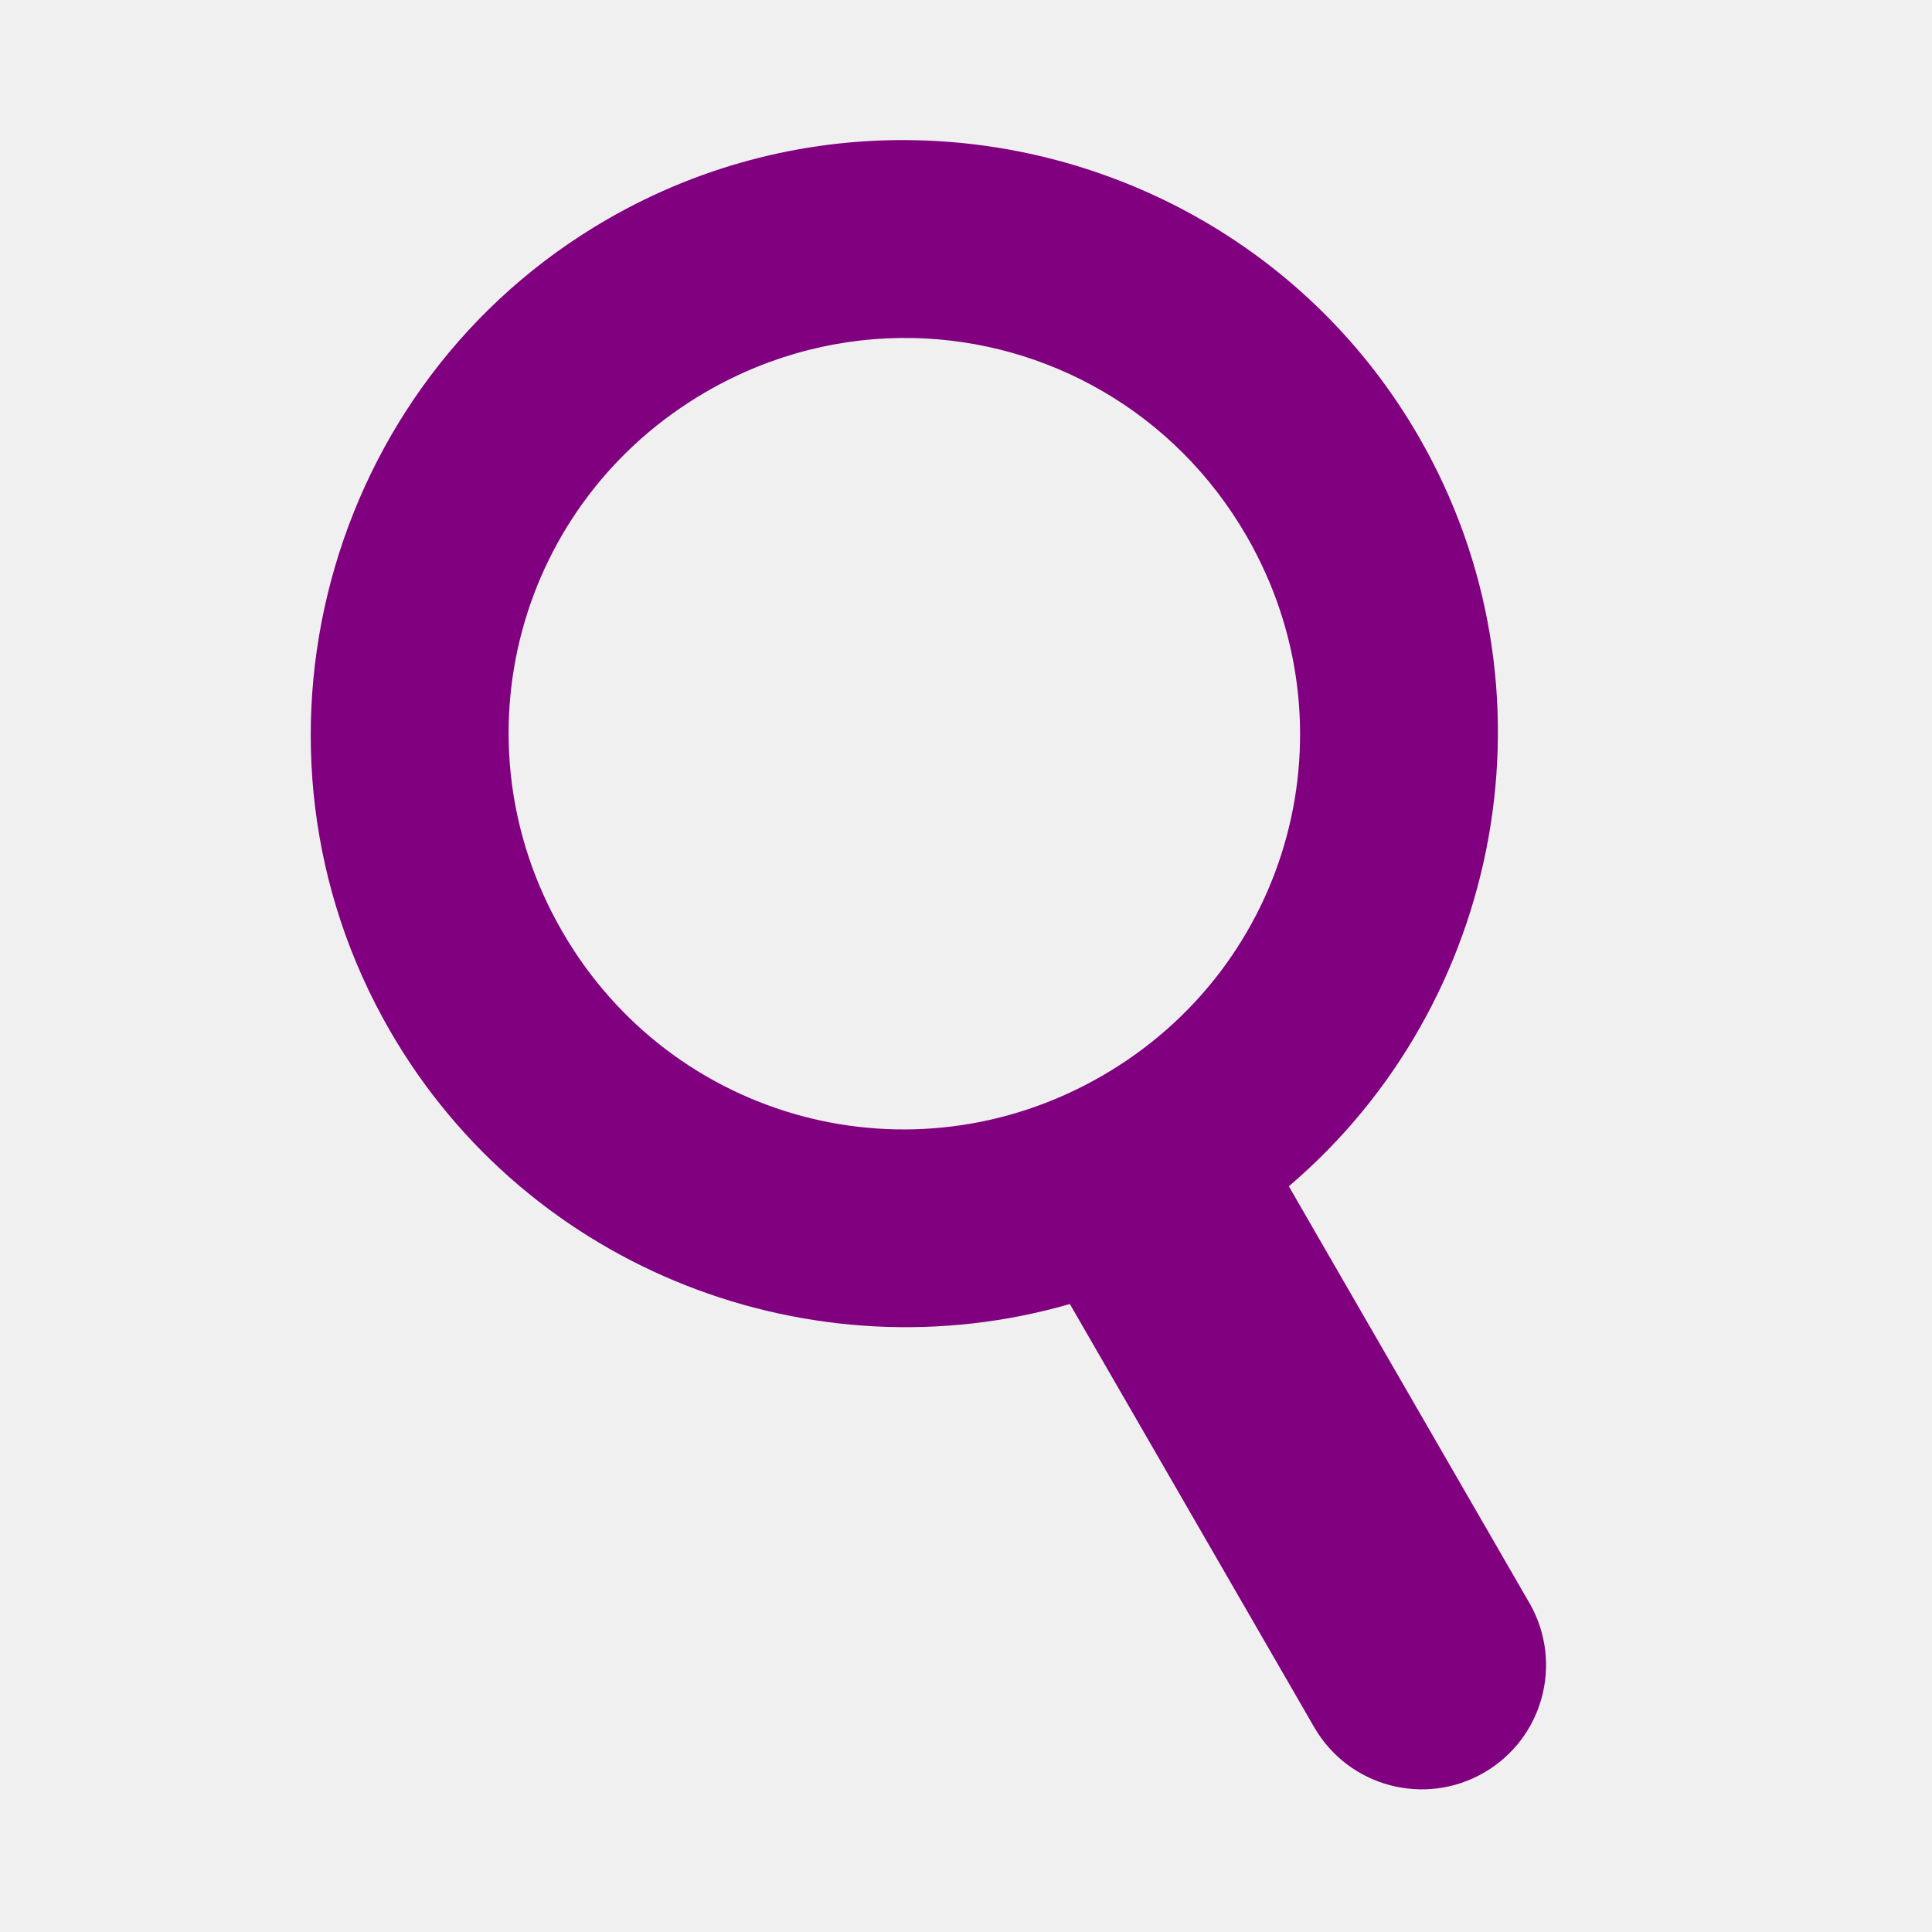
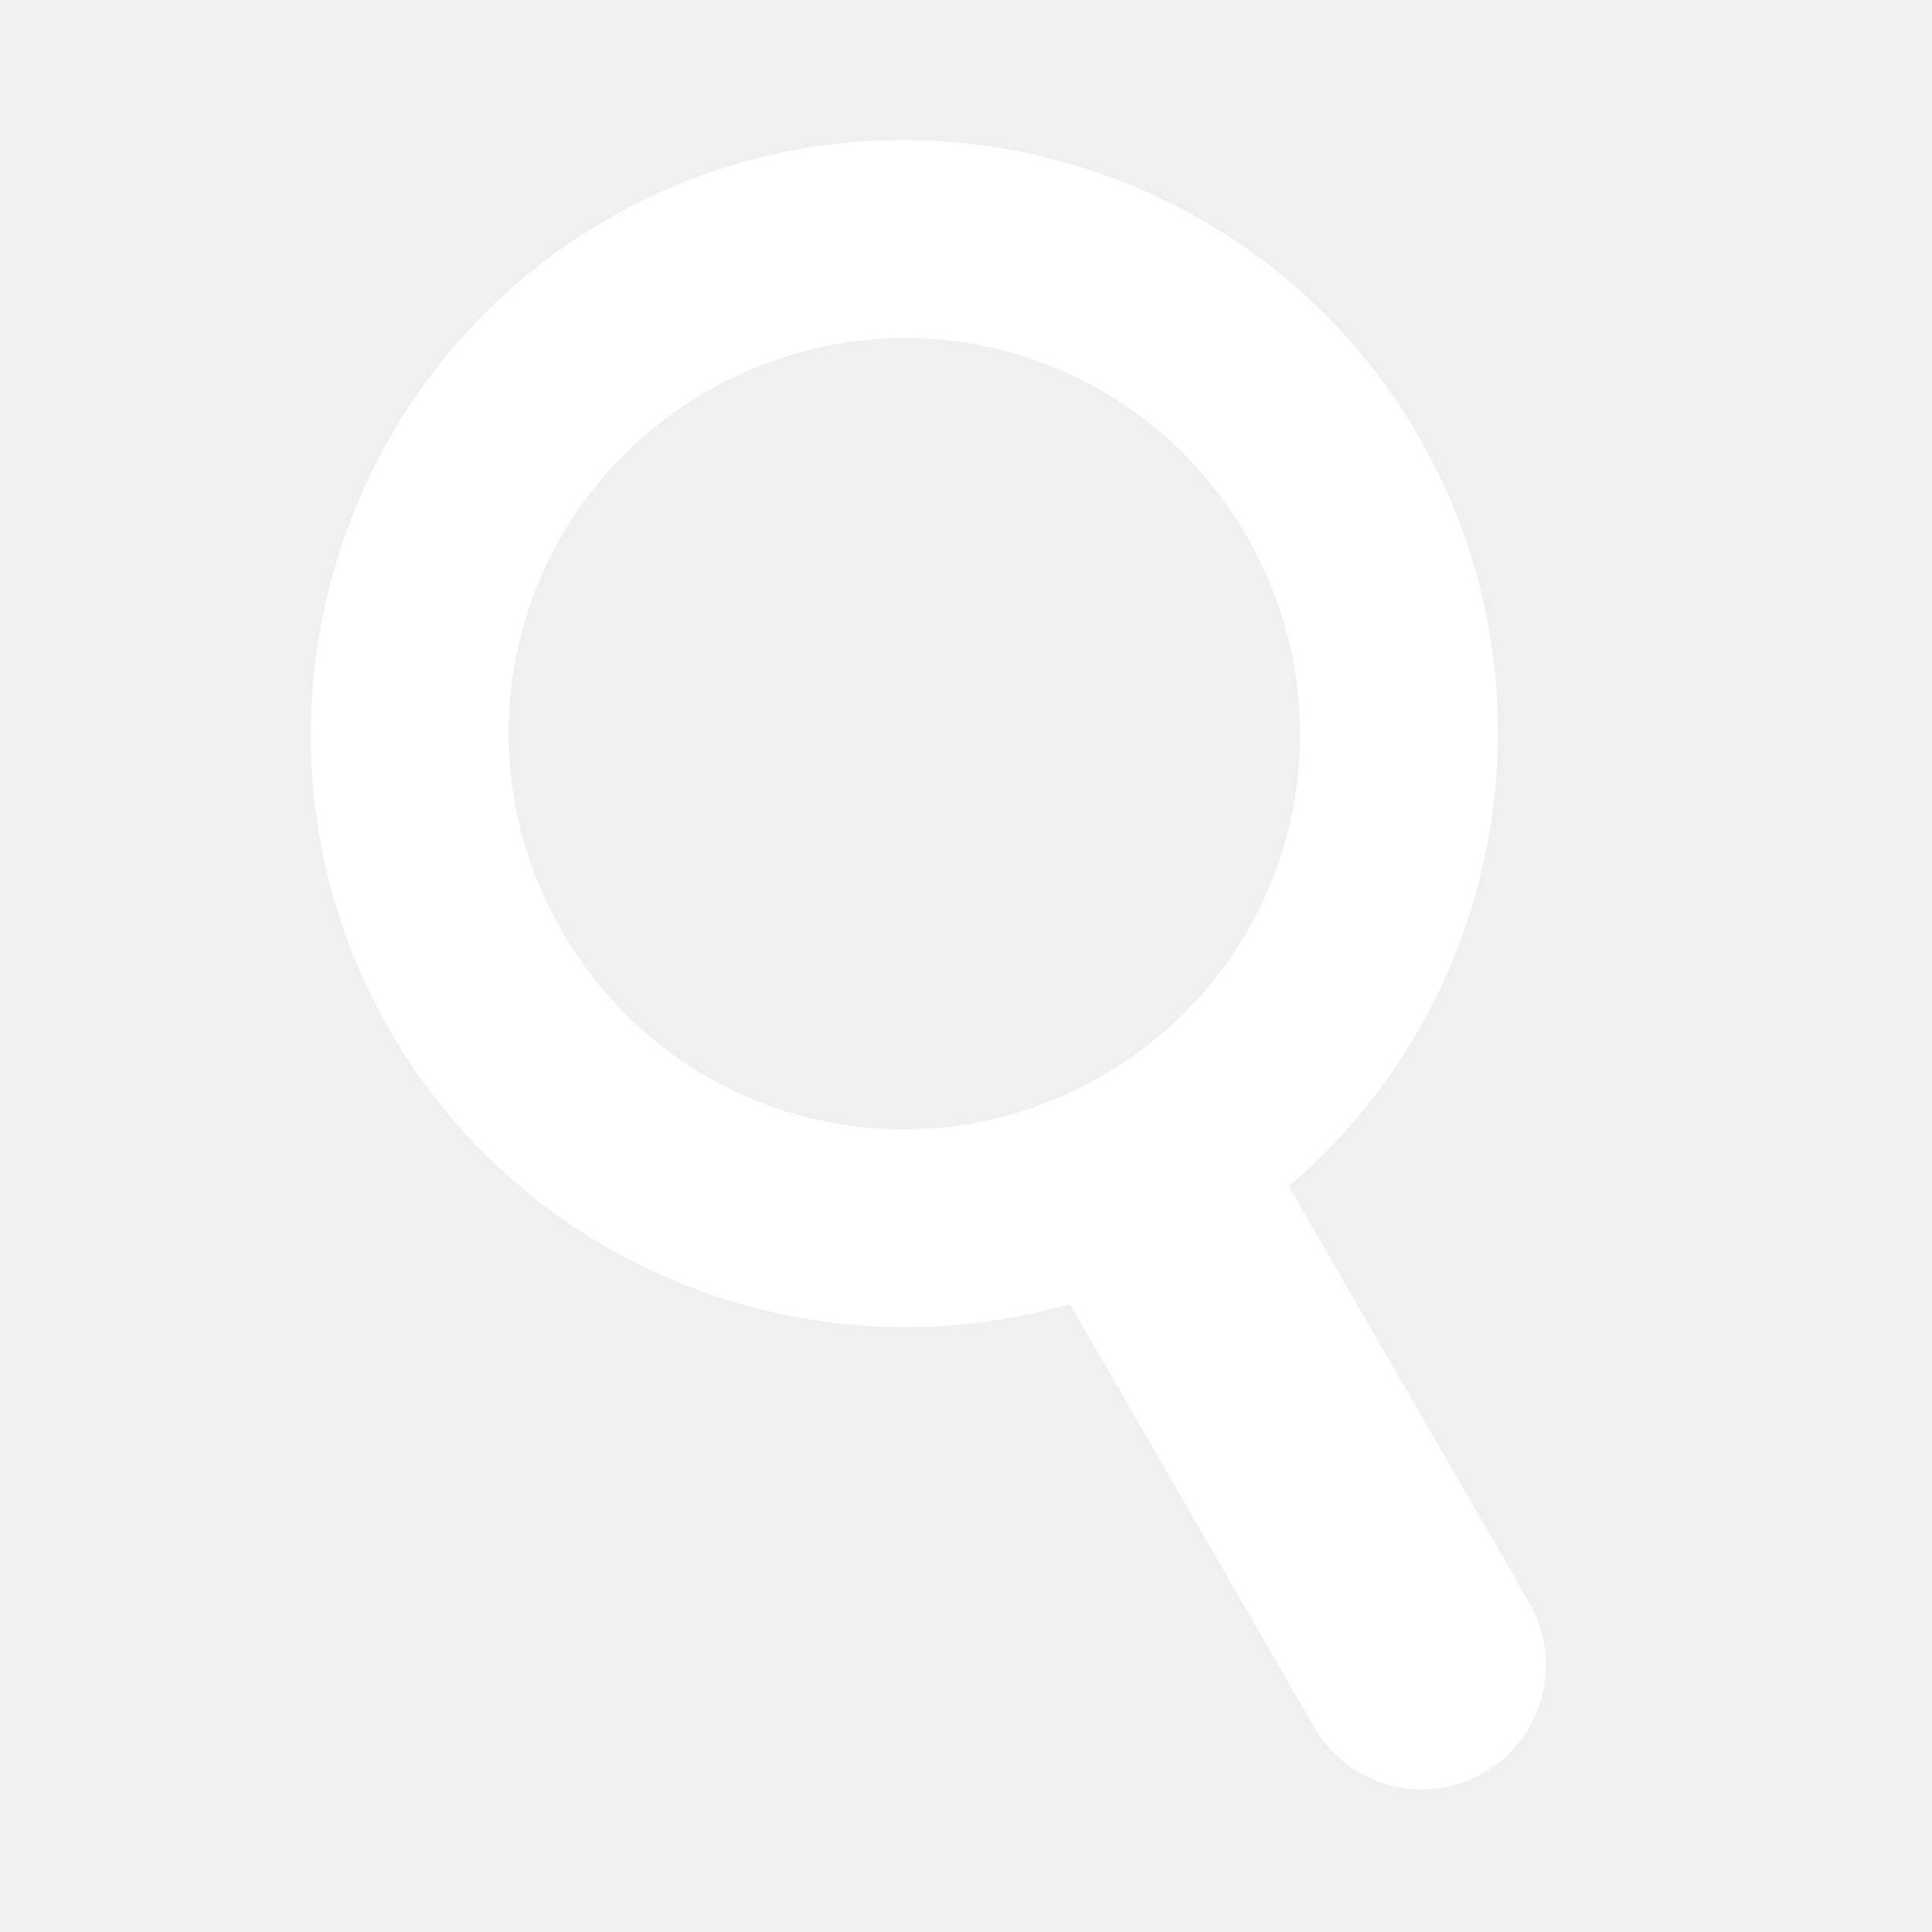
<svg xmlns="http://www.w3.org/2000/svg" width="116.64" height="116.64" viewBox="0 0 30.861 30.861" version="1.1" id="svg8">
  <defs id="defs2">
    </defs>
  <g id="layer2" style="opacity:1" transform="translate(132.6789,-21.02179)">
-     <path style="color:#000000;font-style:normal;font-variant:normal;font-weight:normal;font-stretch:normal;font-size:medium;line-height:normal;font-family:sans-serif;font-variant-ligatures:normal;font-variant-position:normal;font-variant-caps:normal;font-variant-numeric:normal;font-variant-alternates:normal;font-feature-settings:normal;text-indent:0;text-align:start;text-decoration:none;text-decoration-line:none;text-decoration-style:solid;text-decoration-color:#000000;letter-spacing:normal;word-spacing:normal;text-transform:none;writing-mode:lr-tb;direction:ltr;text-orientation:mixed;dominant-baseline:auto;baseline-shift:baseline;text-anchor:start;white-space:normal;shape-padding:0;clip-rule:nonzero;display:inline;overflow:visible;visibility:visible;opacity:1;isolation:auto;mix-blend-mode:normal;color-interpolation:sRGB;color-interpolation-filters:linearRGB;solid-color:#000000;solid-opacity:1;vector-effect:none;fill:#800080;fill-opacity:1;fill-rule:nonzero;stroke:none;stroke-width:12;stroke-linecap:round;stroke-linejoin:round;stroke-miterlimit:4;stroke-dasharray:none;stroke-dashoffset:0;stroke-opacity:1;color-rendering:auto;image-rendering:auto;shape-rendering:auto;text-rendering:auto;enable-background:accumulate" d="M 55.348 8.467 C 49 8.318 42.543 9.847 36.668 13.238 C 19.578 23.105 13.674 45.135 23.541 62.225 C 31.933 76.76 49.123 83.196 64.59 78.727 L 79.375 104.334 A 7.501 7.501 0 0 0 92.367 96.834 L 77.809 71.619 C 90.73 60.632 94.422 41.55 85.654 26.363 C 79.179 15.148 67.466 8.751 55.348 8.467 z M 55.129 20.408 C 63.176 20.576 70.913 24.836 75.26 32.365 C 81.884 43.839 78.001 58.333 66.527 64.957 C 55.054 71.581 40.56 67.698 33.936 56.225 C 27.311 44.751 31.195 30.257 42.668 23.633 C 46.612 21.356 50.914 20.321 55.129 20.408 z " transform="matrix(0.2645833,0,0,0.2645833,-132.6789,21.02179)" id="path833" />
+     <path style="color:#000000;font-style:normal;font-variant:normal;font-weight:normal;font-stretch:normal;font-size:medium;line-height:normal;font-family:sans-serif;font-variant-ligatures:normal;font-variant-position:normal;font-variant-caps:normal;font-variant-numeric:normal;font-variant-alternates:normal;font-feature-settings:normal;text-indent:0;text-align:start;text-decoration:none;text-decoration-line:none;text-decoration-style:solid;text-decoration-color:#000000;letter-spacing:normal;word-spacing:normal;text-transform:none;writing-mode:lr-tb;direction:ltr;text-orientation:mixed;dominant-baseline:auto;baseline-shift:baseline;text-anchor:start;white-space:normal;shape-padding:0;clip-rule:nonzero;display:inline;overflow:visible;visibility:visible;opacity:1;isolation:auto;mix-blend-mode:normal;color-interpolation:sRGB;color-interpolation-filters:linearRGB;solid-color:#000000;solid-opacity:1;vector-effect:none;fill:#ffffff;fill-opacity:1;fill-rule:nonzero;stroke:none;stroke-width:12;stroke-linecap:round;stroke-linejoin:round;stroke-miterlimit:4;stroke-dasharray:none;stroke-dashoffset:0;stroke-opacity:1;color-rendering:auto;image-rendering:auto;shape-rendering:auto;text-rendering:auto;enable-background:accumulate" d="M 55.348 8.467 C 49 8.318 42.543 9.847 36.668 13.238 C 19.578 23.105 13.674 45.135 23.541 62.225 C 31.933 76.76 49.123 83.196 64.59 78.727 L 79.375 104.334 A 7.501 7.501 0 0 0 92.367 96.834 L 77.809 71.619 C 90.73 60.632 94.422 41.55 85.654 26.363 C 79.179 15.148 67.466 8.751 55.348 8.467 z M 55.129 20.408 C 63.176 20.576 70.913 24.836 75.26 32.365 C 81.884 43.839 78.001 58.333 66.527 64.957 C 55.054 71.581 40.56 67.698 33.936 56.225 C 27.311 44.751 31.195 30.257 42.668 23.633 C 46.612 21.356 50.914 20.321 55.129 20.408 z " transform="matrix(0.2645833,0,0,0.2645833,-132.6789,21.02179)" id="path833" />
  </g>
</svg>
